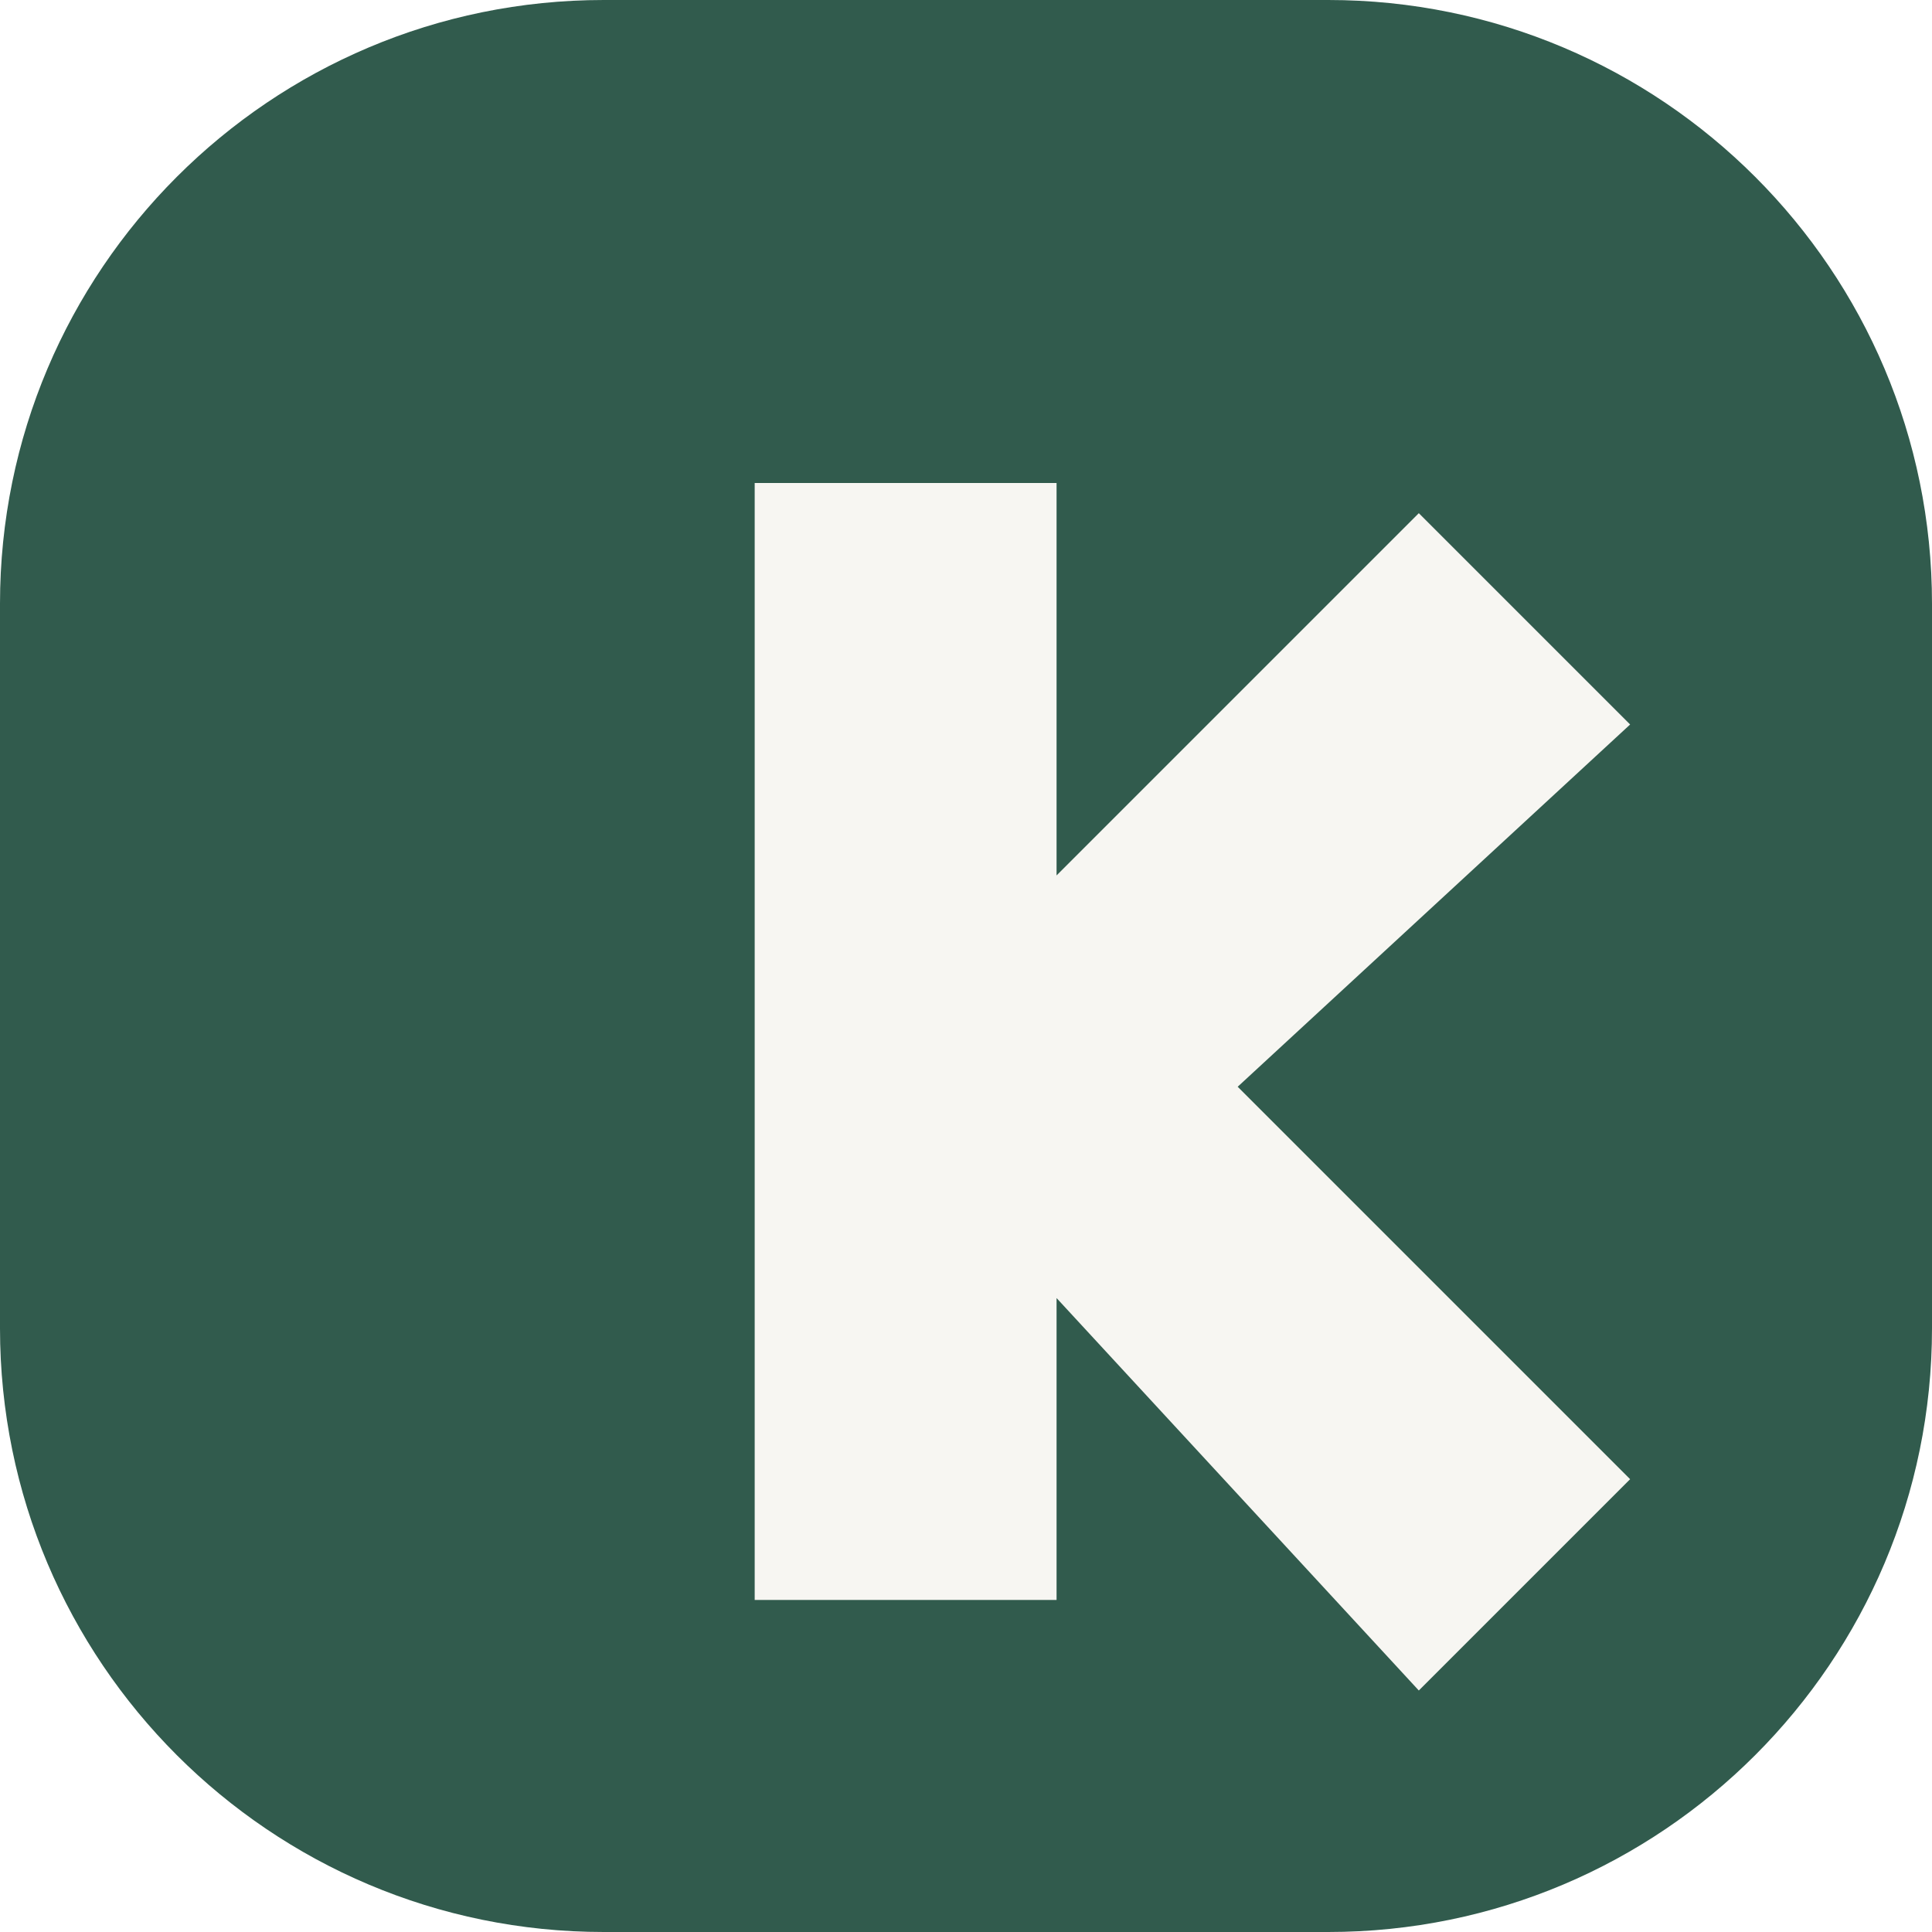
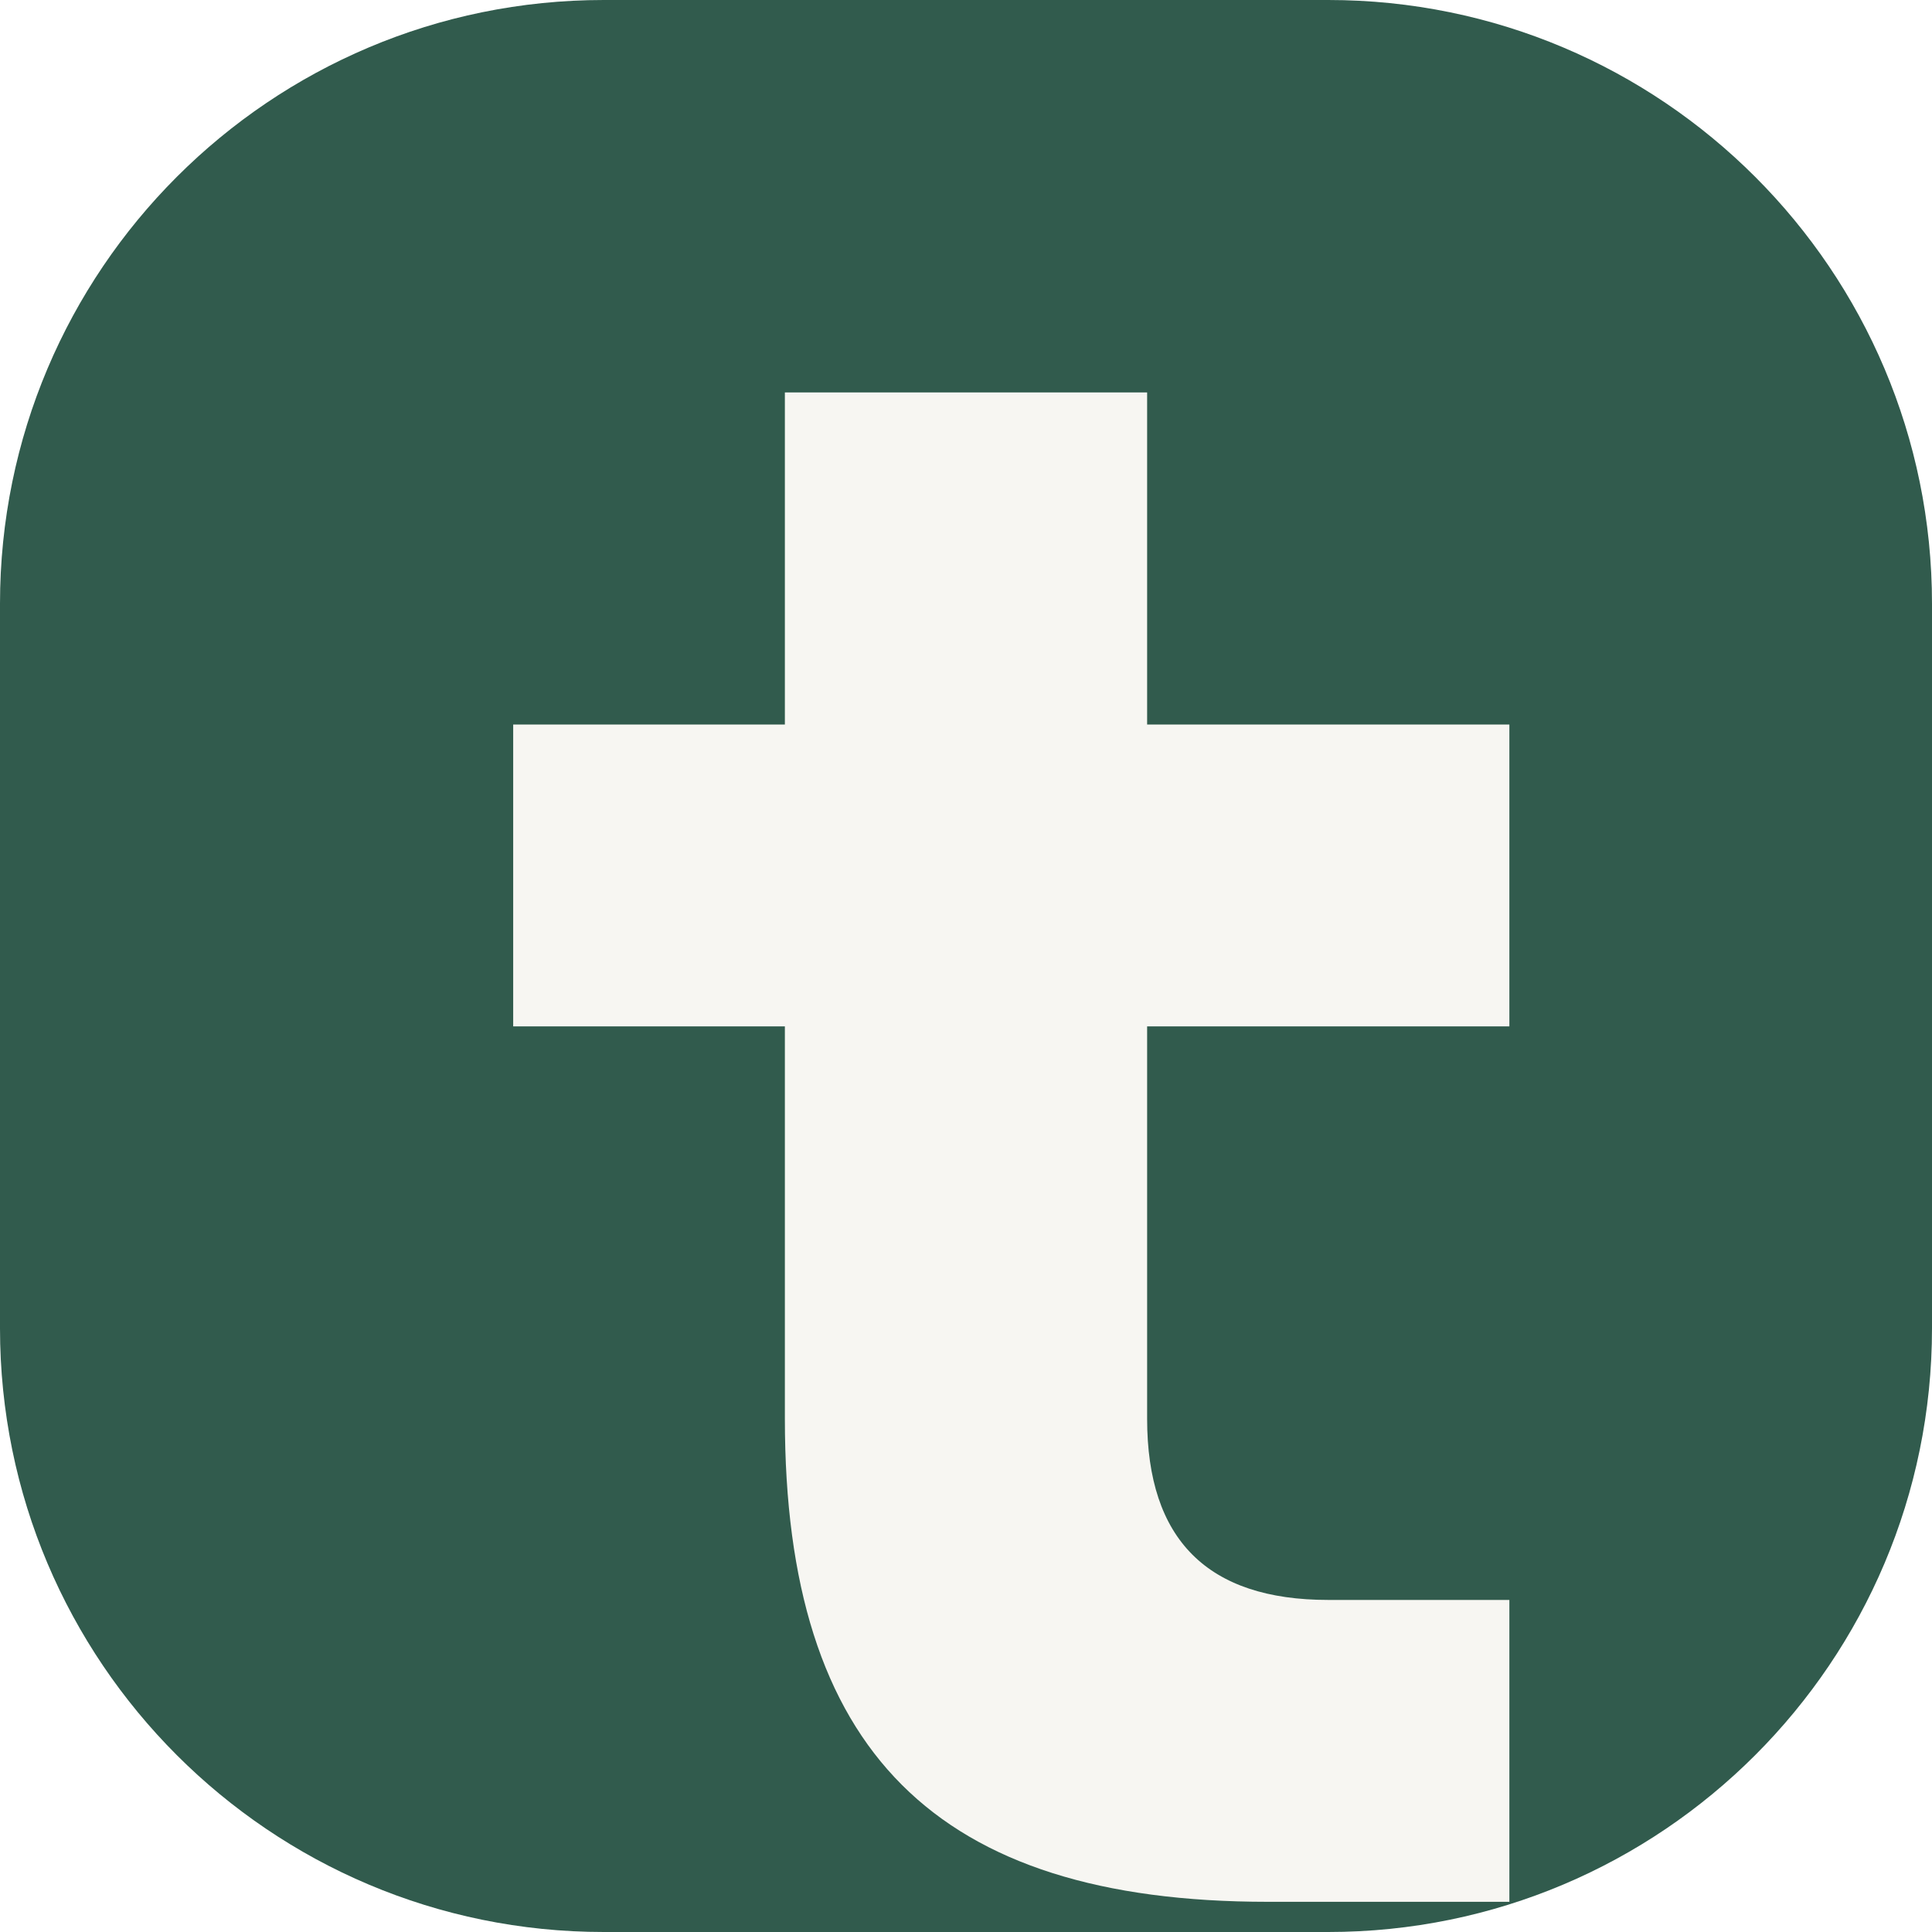
<svg xmlns="http://www.w3.org/2000/svg" viewBox="0 0 64 64">
  <rect width="64" height="64" rx="20" fill="#315b4d" />
-   <path d="M25 16h10v13l12-12 7 7-13 12 13 13-7 7-12-13v10H25z" fill="#f7f6f2" />
+   <path d="M26 13h12v11h12v10H38v13c0 4 2 6 6 6h6v10h-8c-11 0-16-5-16-16V34h-9V24h9z" fill="#f7f6f2" />
</svg>
